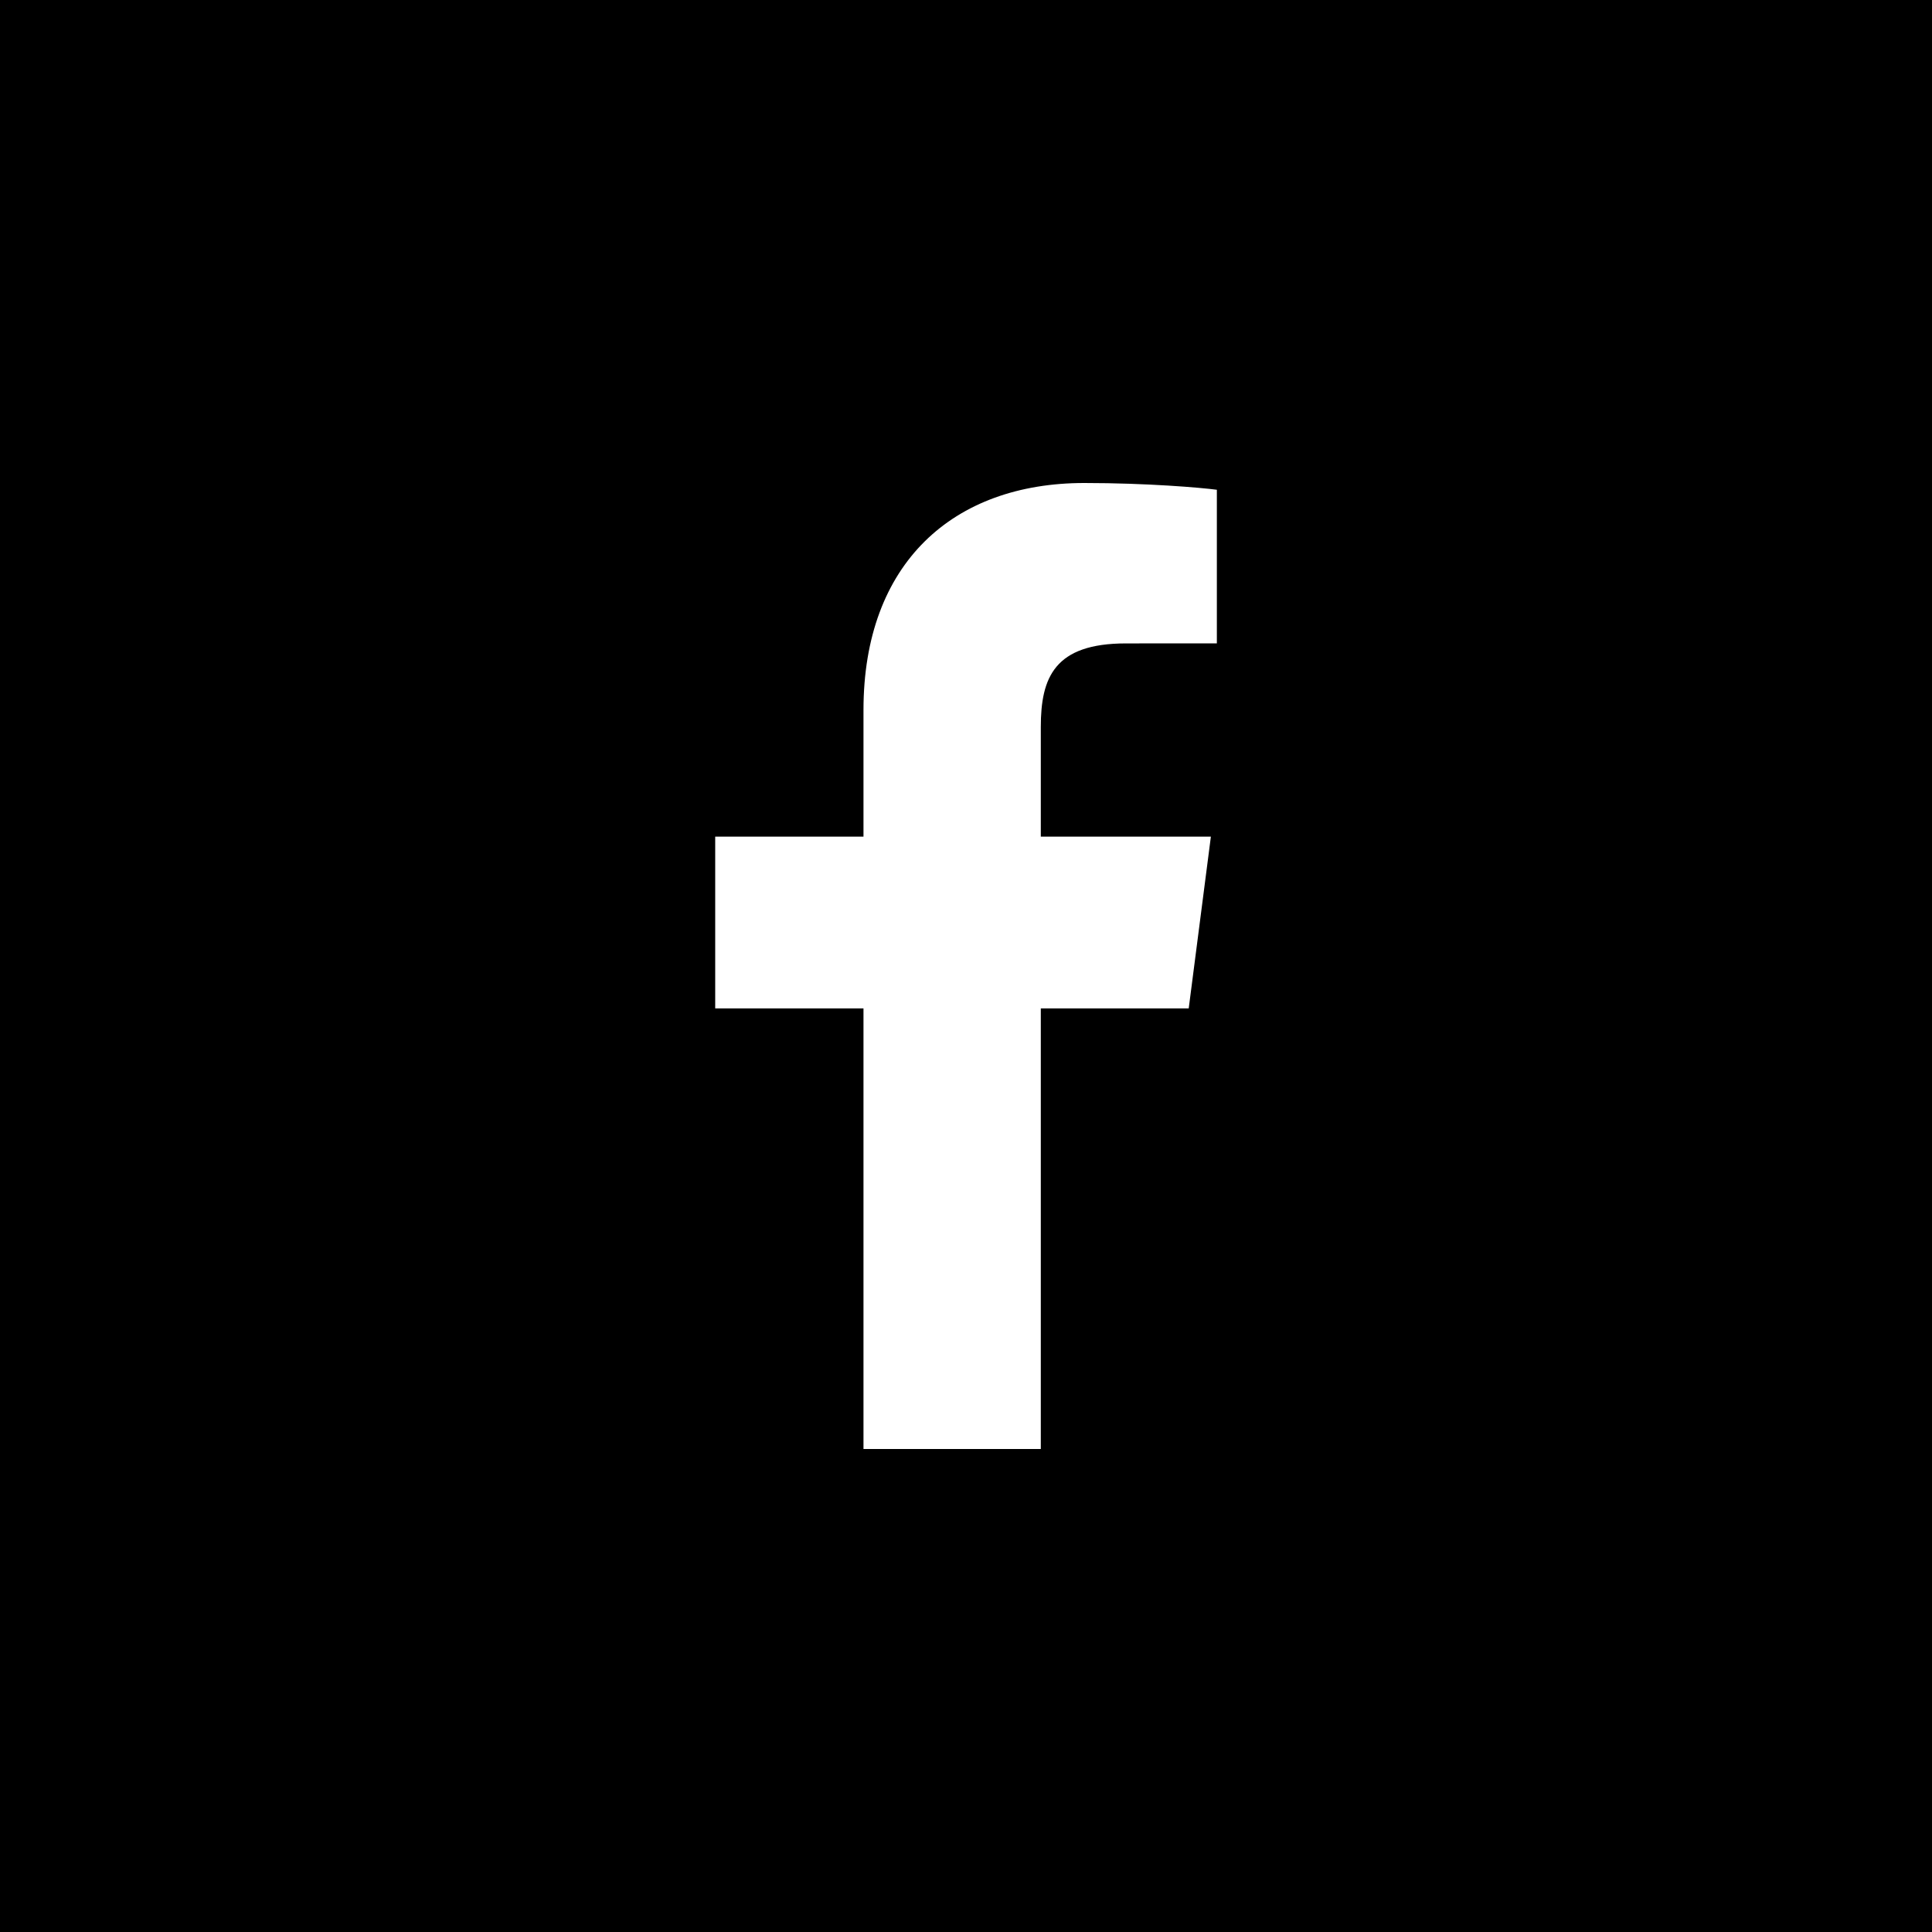
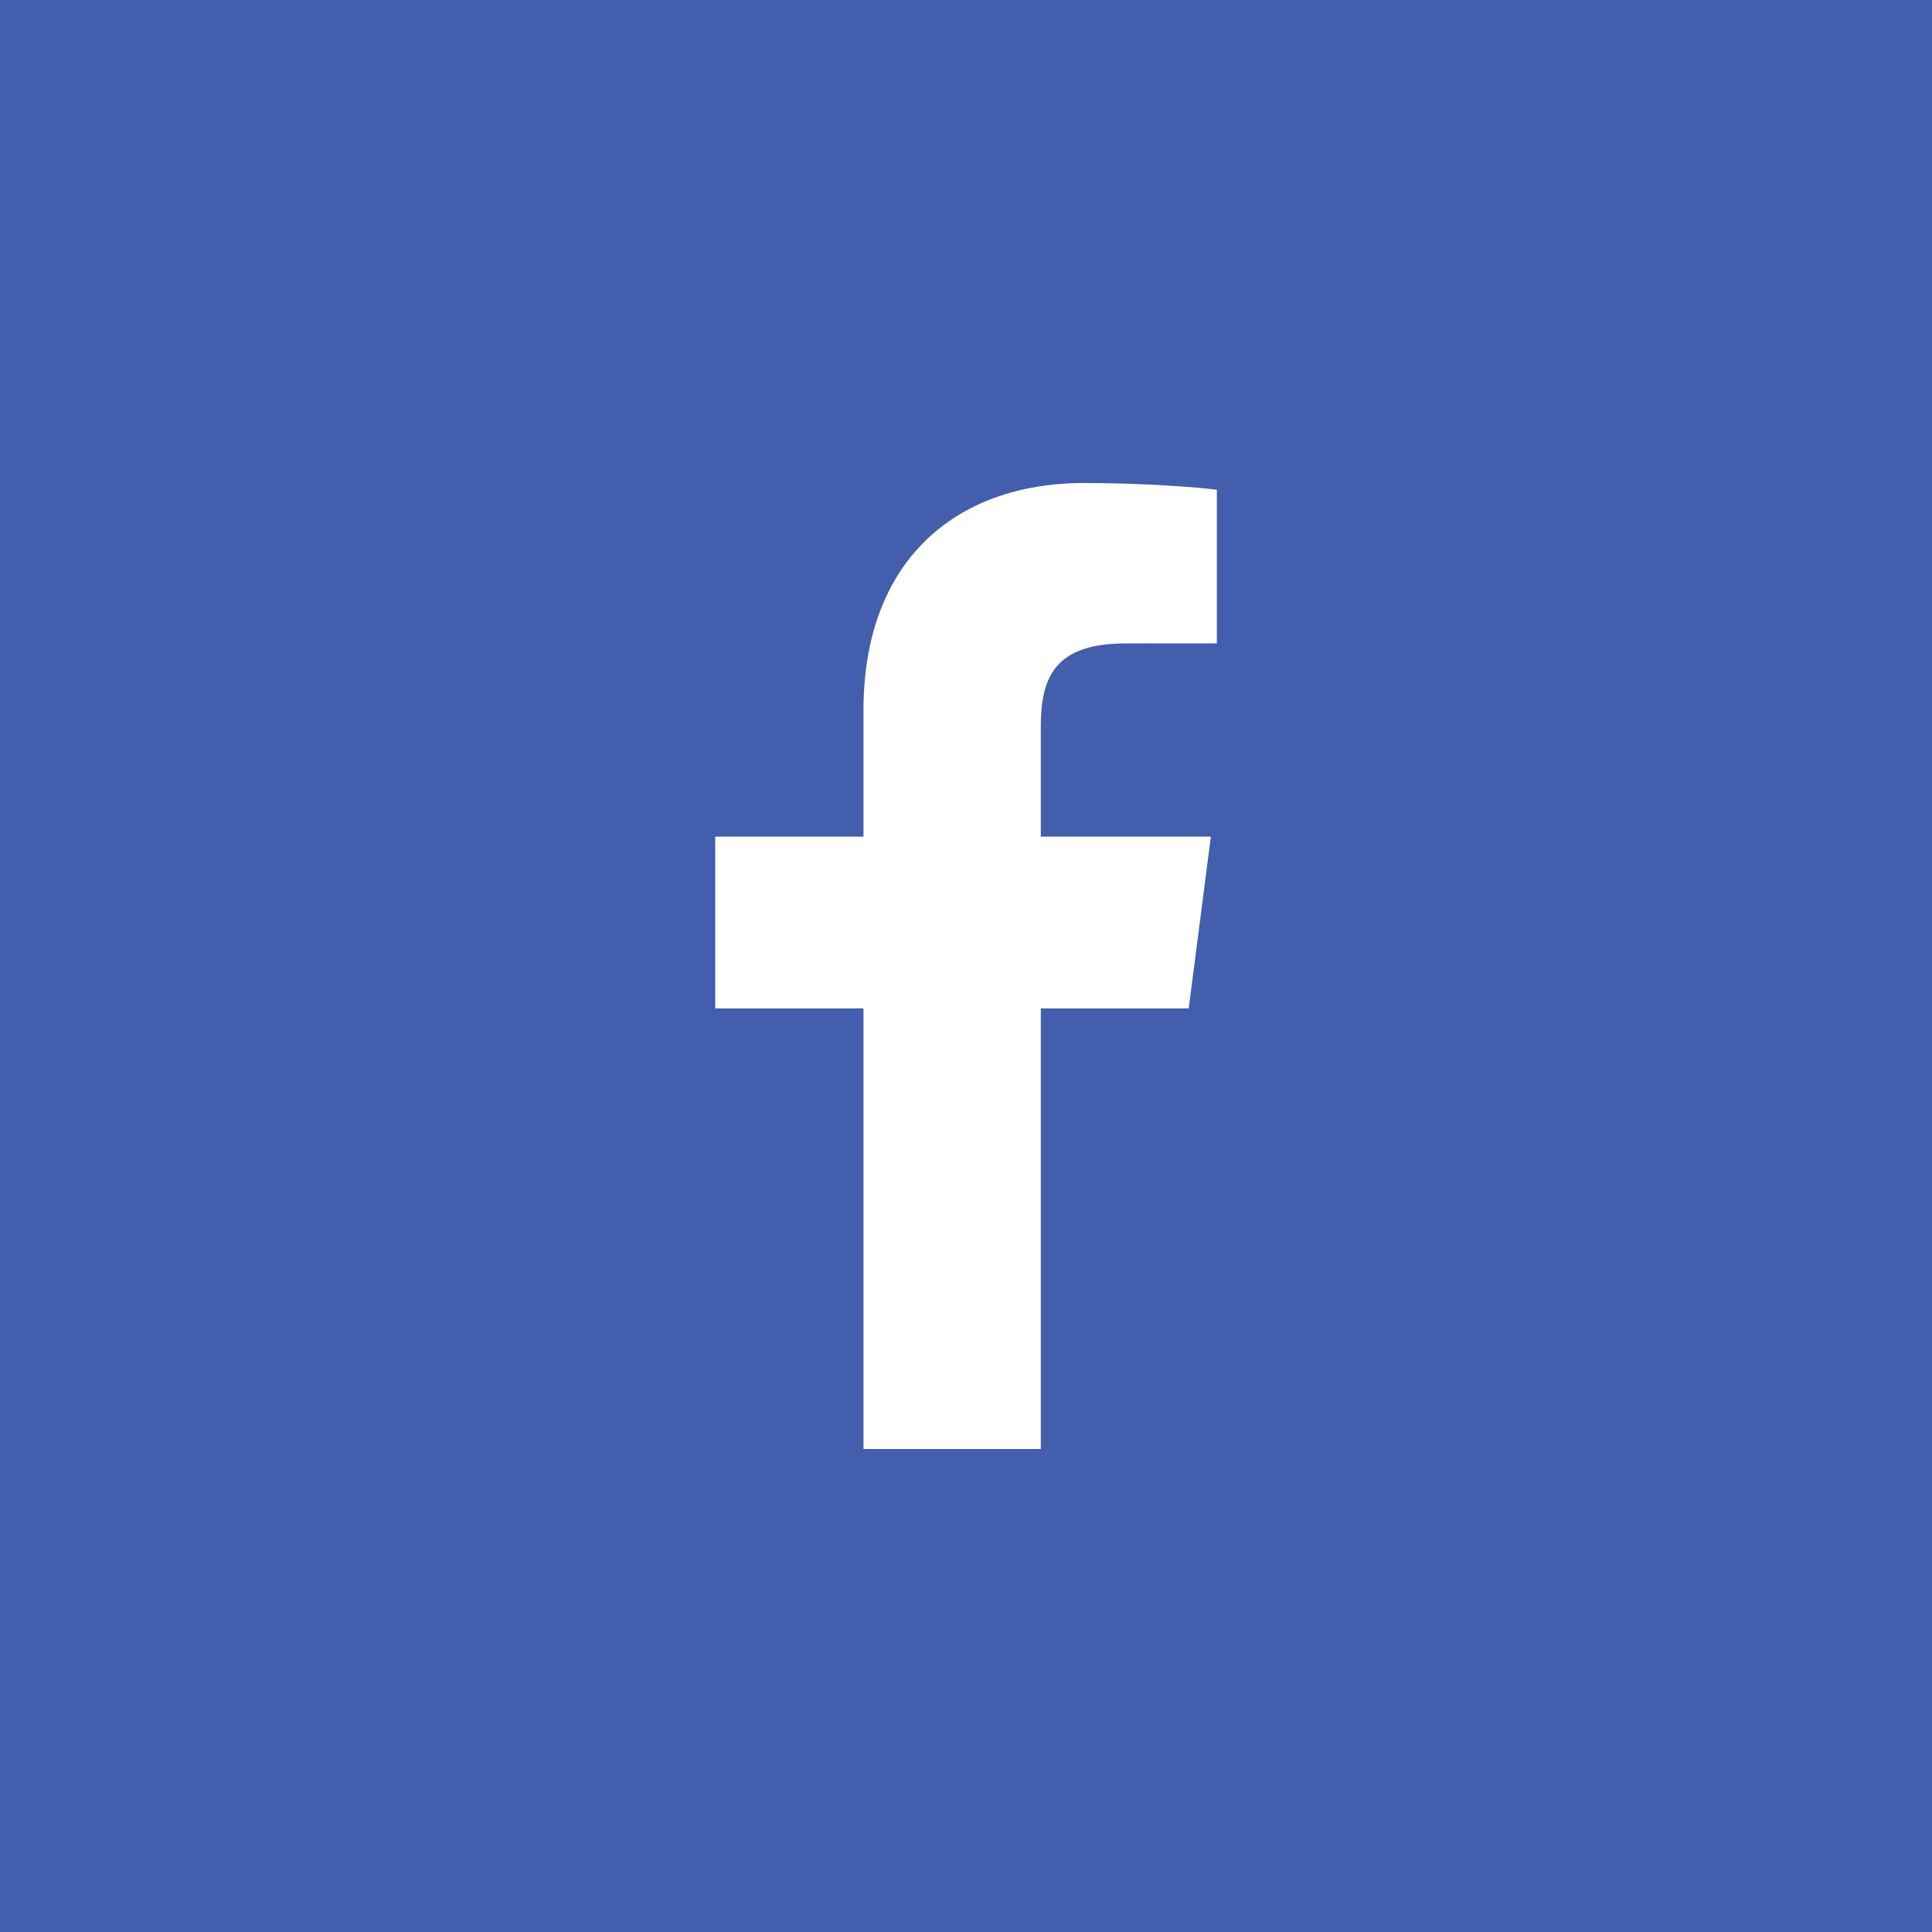
- <svg xmlns="http://www.w3.org/2000/svg" fill="none" viewBox="0 0 32 32" height="1em" width="1em" class="plasmic-default__svg plasmic_funus_all__MB227 PlasmicUtilSocialIcons_svg__sRueT___f6f_" role="img" style="fill: currentcolor;">
-   <path fill-rule="evenodd" clip-rule="evenodd" d="M20.155 10.656l-1.506.001c-1.181 0-1.41.561-1.41 1.384v1.816h2.817l-.367 2.845h-2.45V24h-2.937v-7.298h-2.456v-2.845h2.456V11.76c0-2.435 1.487-3.76 3.658-3.76 1.04 0 1.934.077 2.195.112v2.544zM0 32h32V0H0v32z" fill="currentColor" />
+ <svg xmlns="http://www.w3.org/2000/svg" fill="none" viewBox="0 0 32 32" height="1em" width="1em" class="plasmic-default__svg plasmic_funus_all__MB227 PlasmicUtilSocialIcons_svg__sRueT___f6f_" role="img" style="fill: #425eac;">
+   <path fill-rule="evenodd" clip-rule="evenodd" d="M20.155 10.656l-1.506.001c-1.181 0-1.41.561-1.41 1.384v1.816h2.817l-.367 2.845h-2.45V24h-2.937v-7.298h-2.456v-2.845h2.456V11.76c0-2.435 1.487-3.76 3.658-3.76 1.04 0 1.934.077 2.195.112v2.544zM0 32h32V0H0v32z" fill="#425eac" />
</svg>
